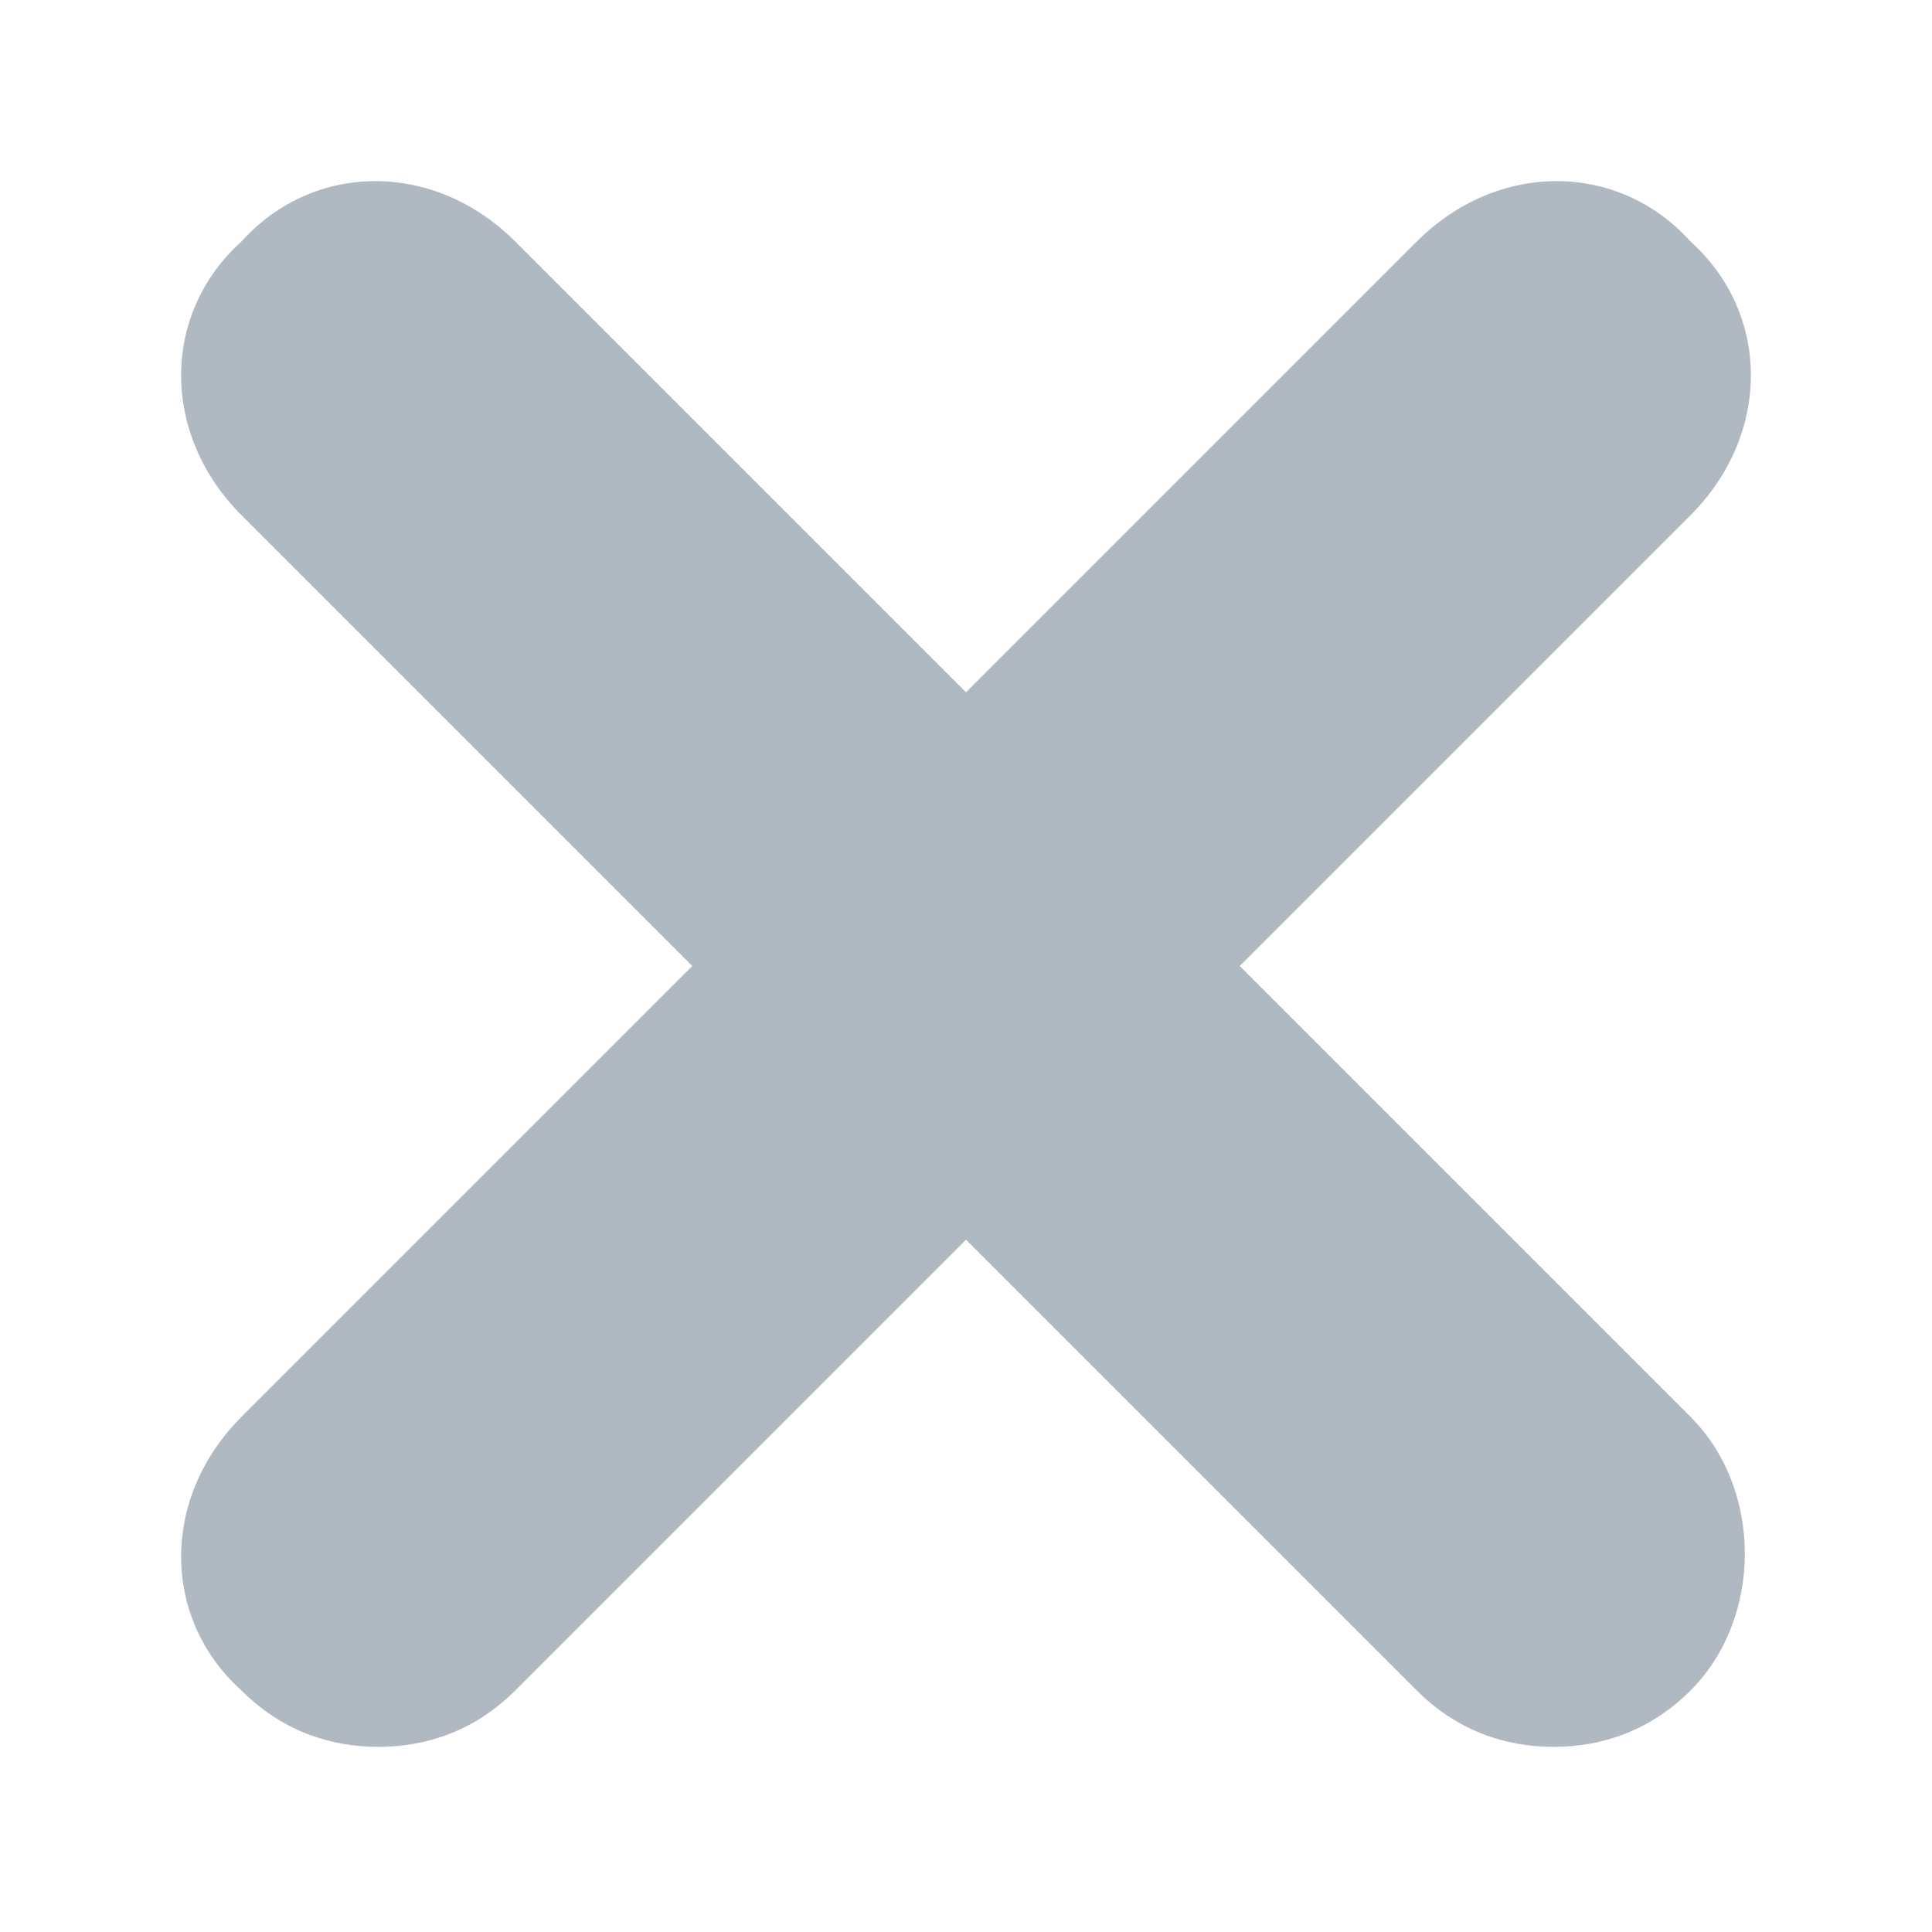
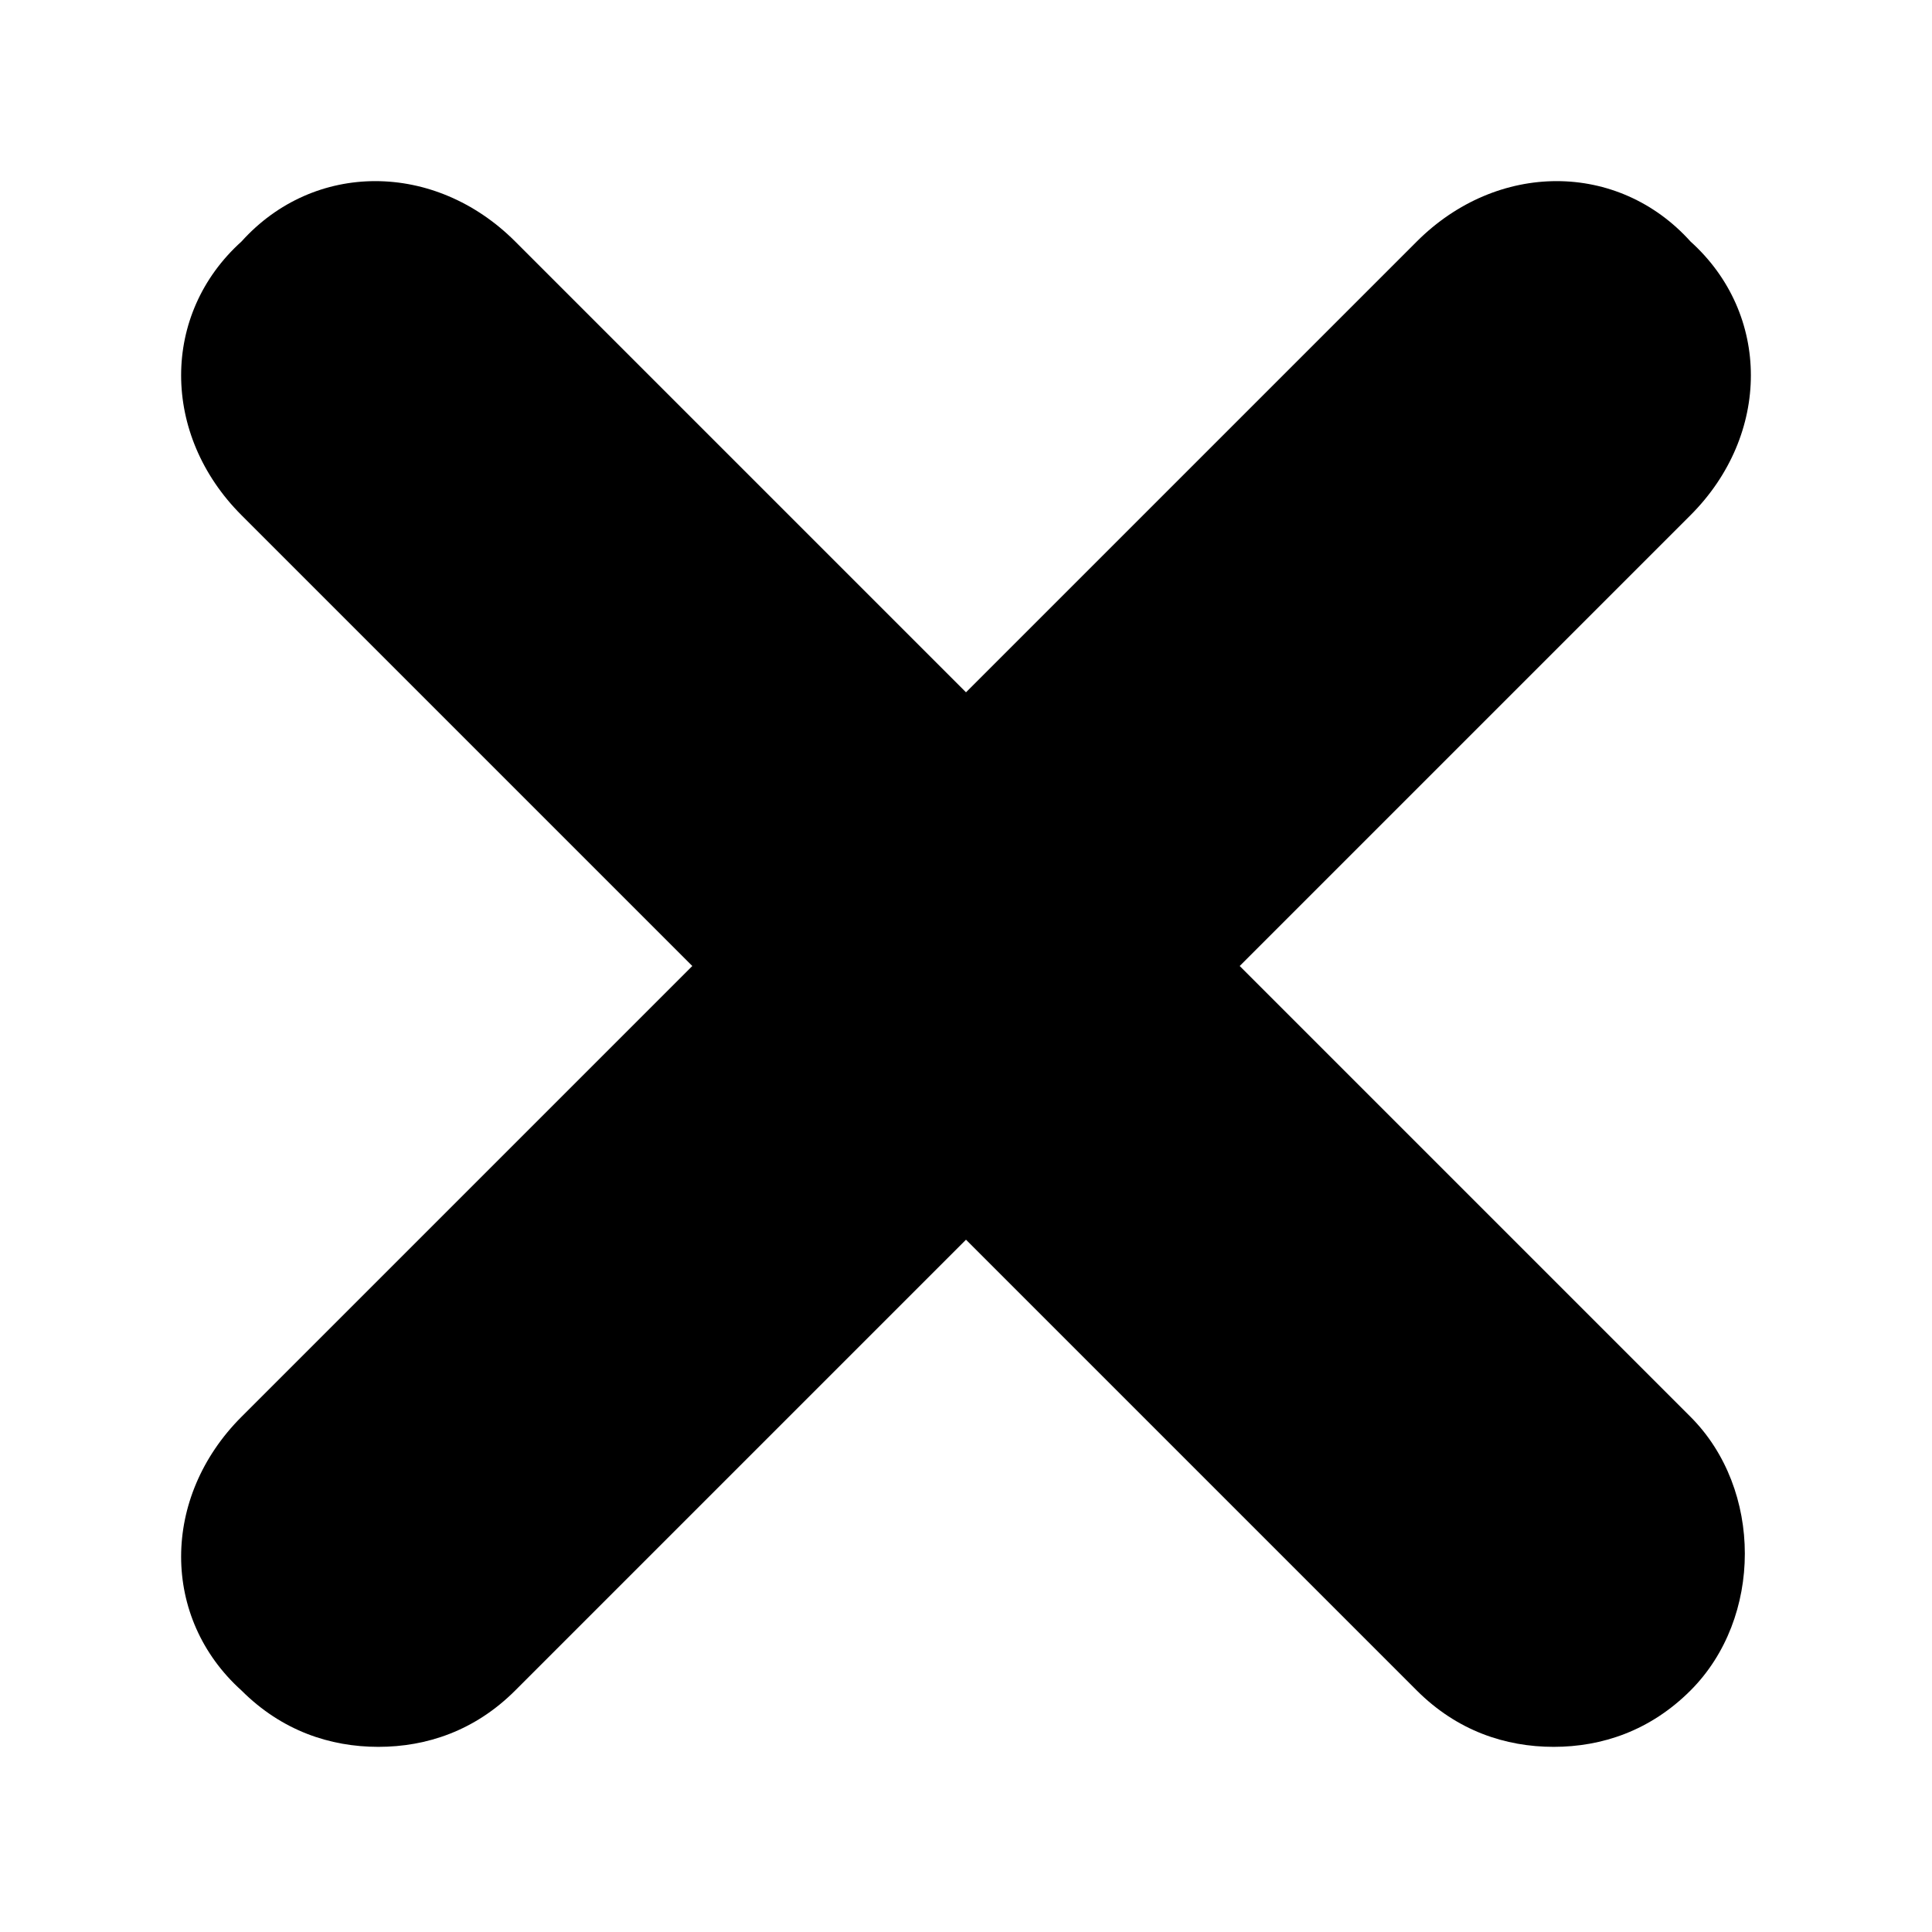
<svg xmlns="http://www.w3.org/2000/svg" width="24" height="24" viewBox="0 0 24 24" fill="none">
-   <path d="M15.4 12L21 6.4C22 5.4 22 3.9 21 3C20.1 2 18.6 2 17.6 3L12 8.6L6.4 3C5.4 2 3.9 2 3 3C2 3.9 2 5.4 3 6.4L8.6 12L3 17.6C2 18.6 2 20.1 3 21C3.5 21.5 4.1 21.7 4.7 21.7C5.3 21.7 5.9 21.5 6.4 21L12 15.4L17.6 21C18.1 21.5 18.7 21.7 19.3 21.7C19.9 21.7 20.5 21.5 21 21C21.9 20.1 21.9 18.5 21 17.6L15.4 12Z" fill="#B0B8C1" />
+   <path d="M15.4 12L21 6.4C22 5.4 22 3.9 21 3C20.1 2 18.6 2 17.6 3L12 8.6L6.4 3C5.4 2 3.9 2 3 3C2 3.9 2 5.4 3 6.4L8.6 12L3 17.6C2 18.6 2 20.1 3 21C3.5 21.5 4.1 21.7 4.7 21.7C5.3 21.7 5.9 21.5 6.4 21L12 15.4L17.6 21C18.1 21.5 18.7 21.7 19.3 21.7C19.9 21.7 20.5 21.5 21 21C21.9 20.1 21.9 18.5 21 17.6L15.4 12Z" fill="#000000" />
</svg>
